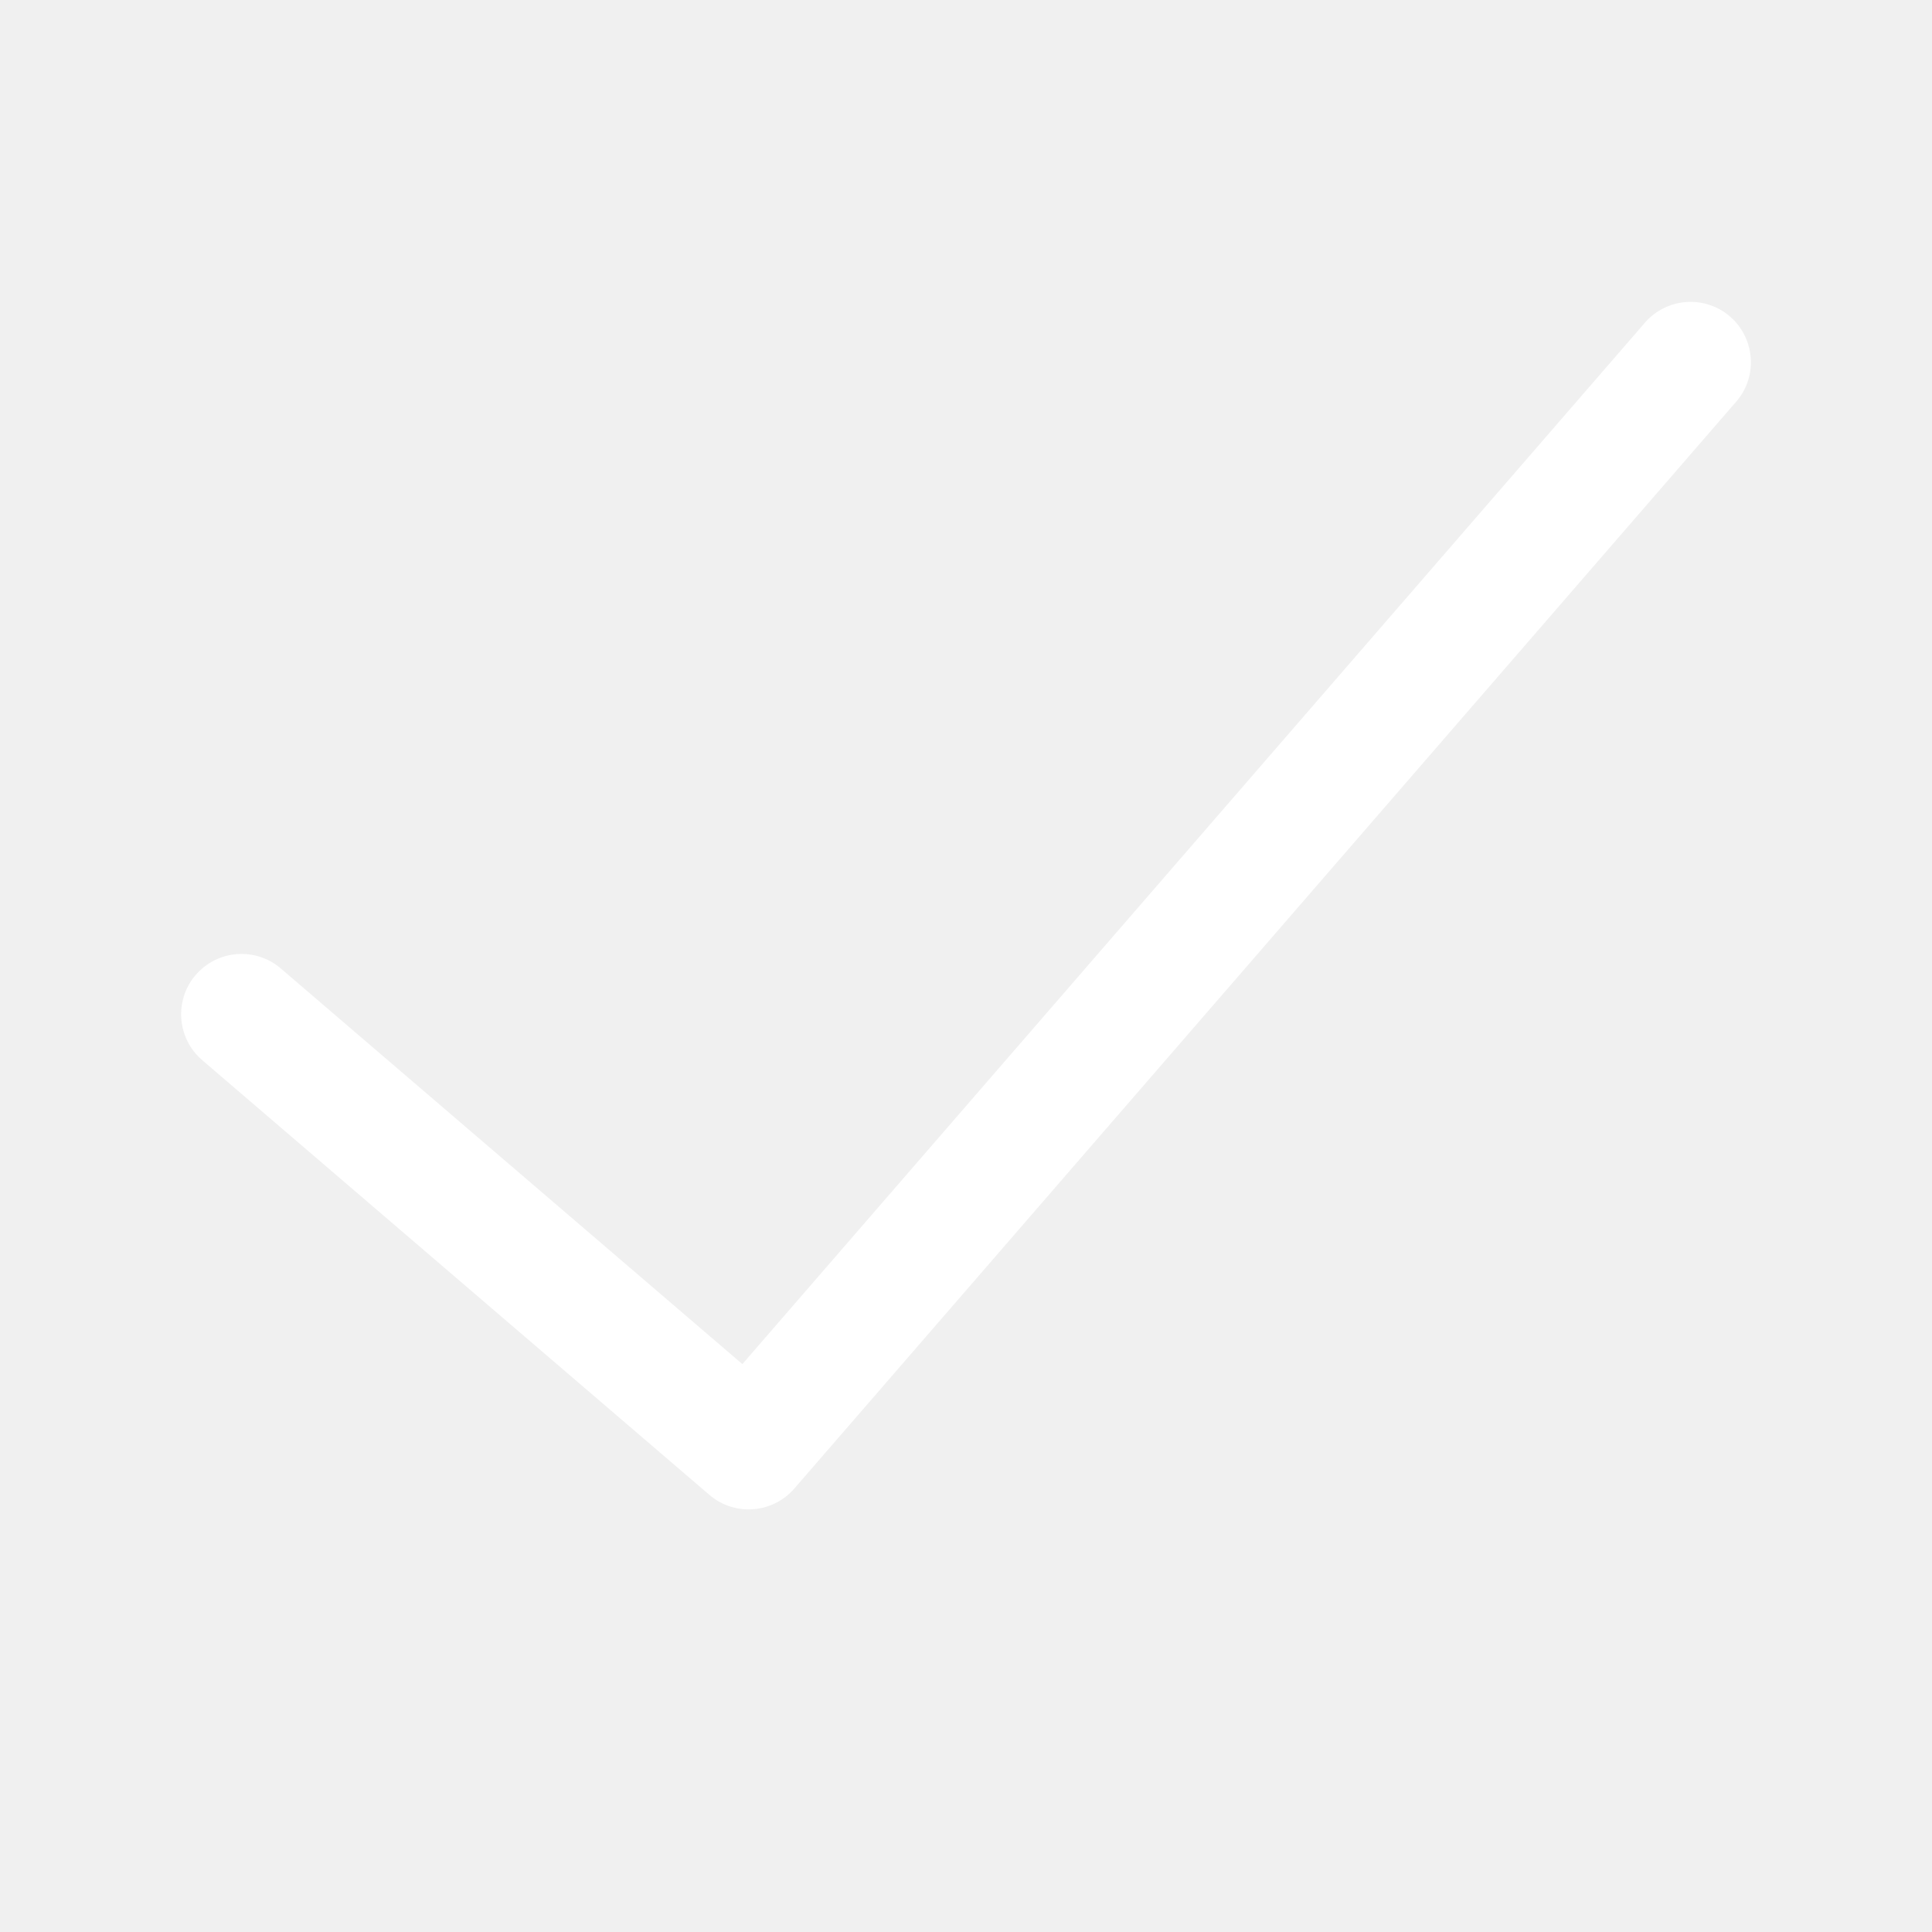
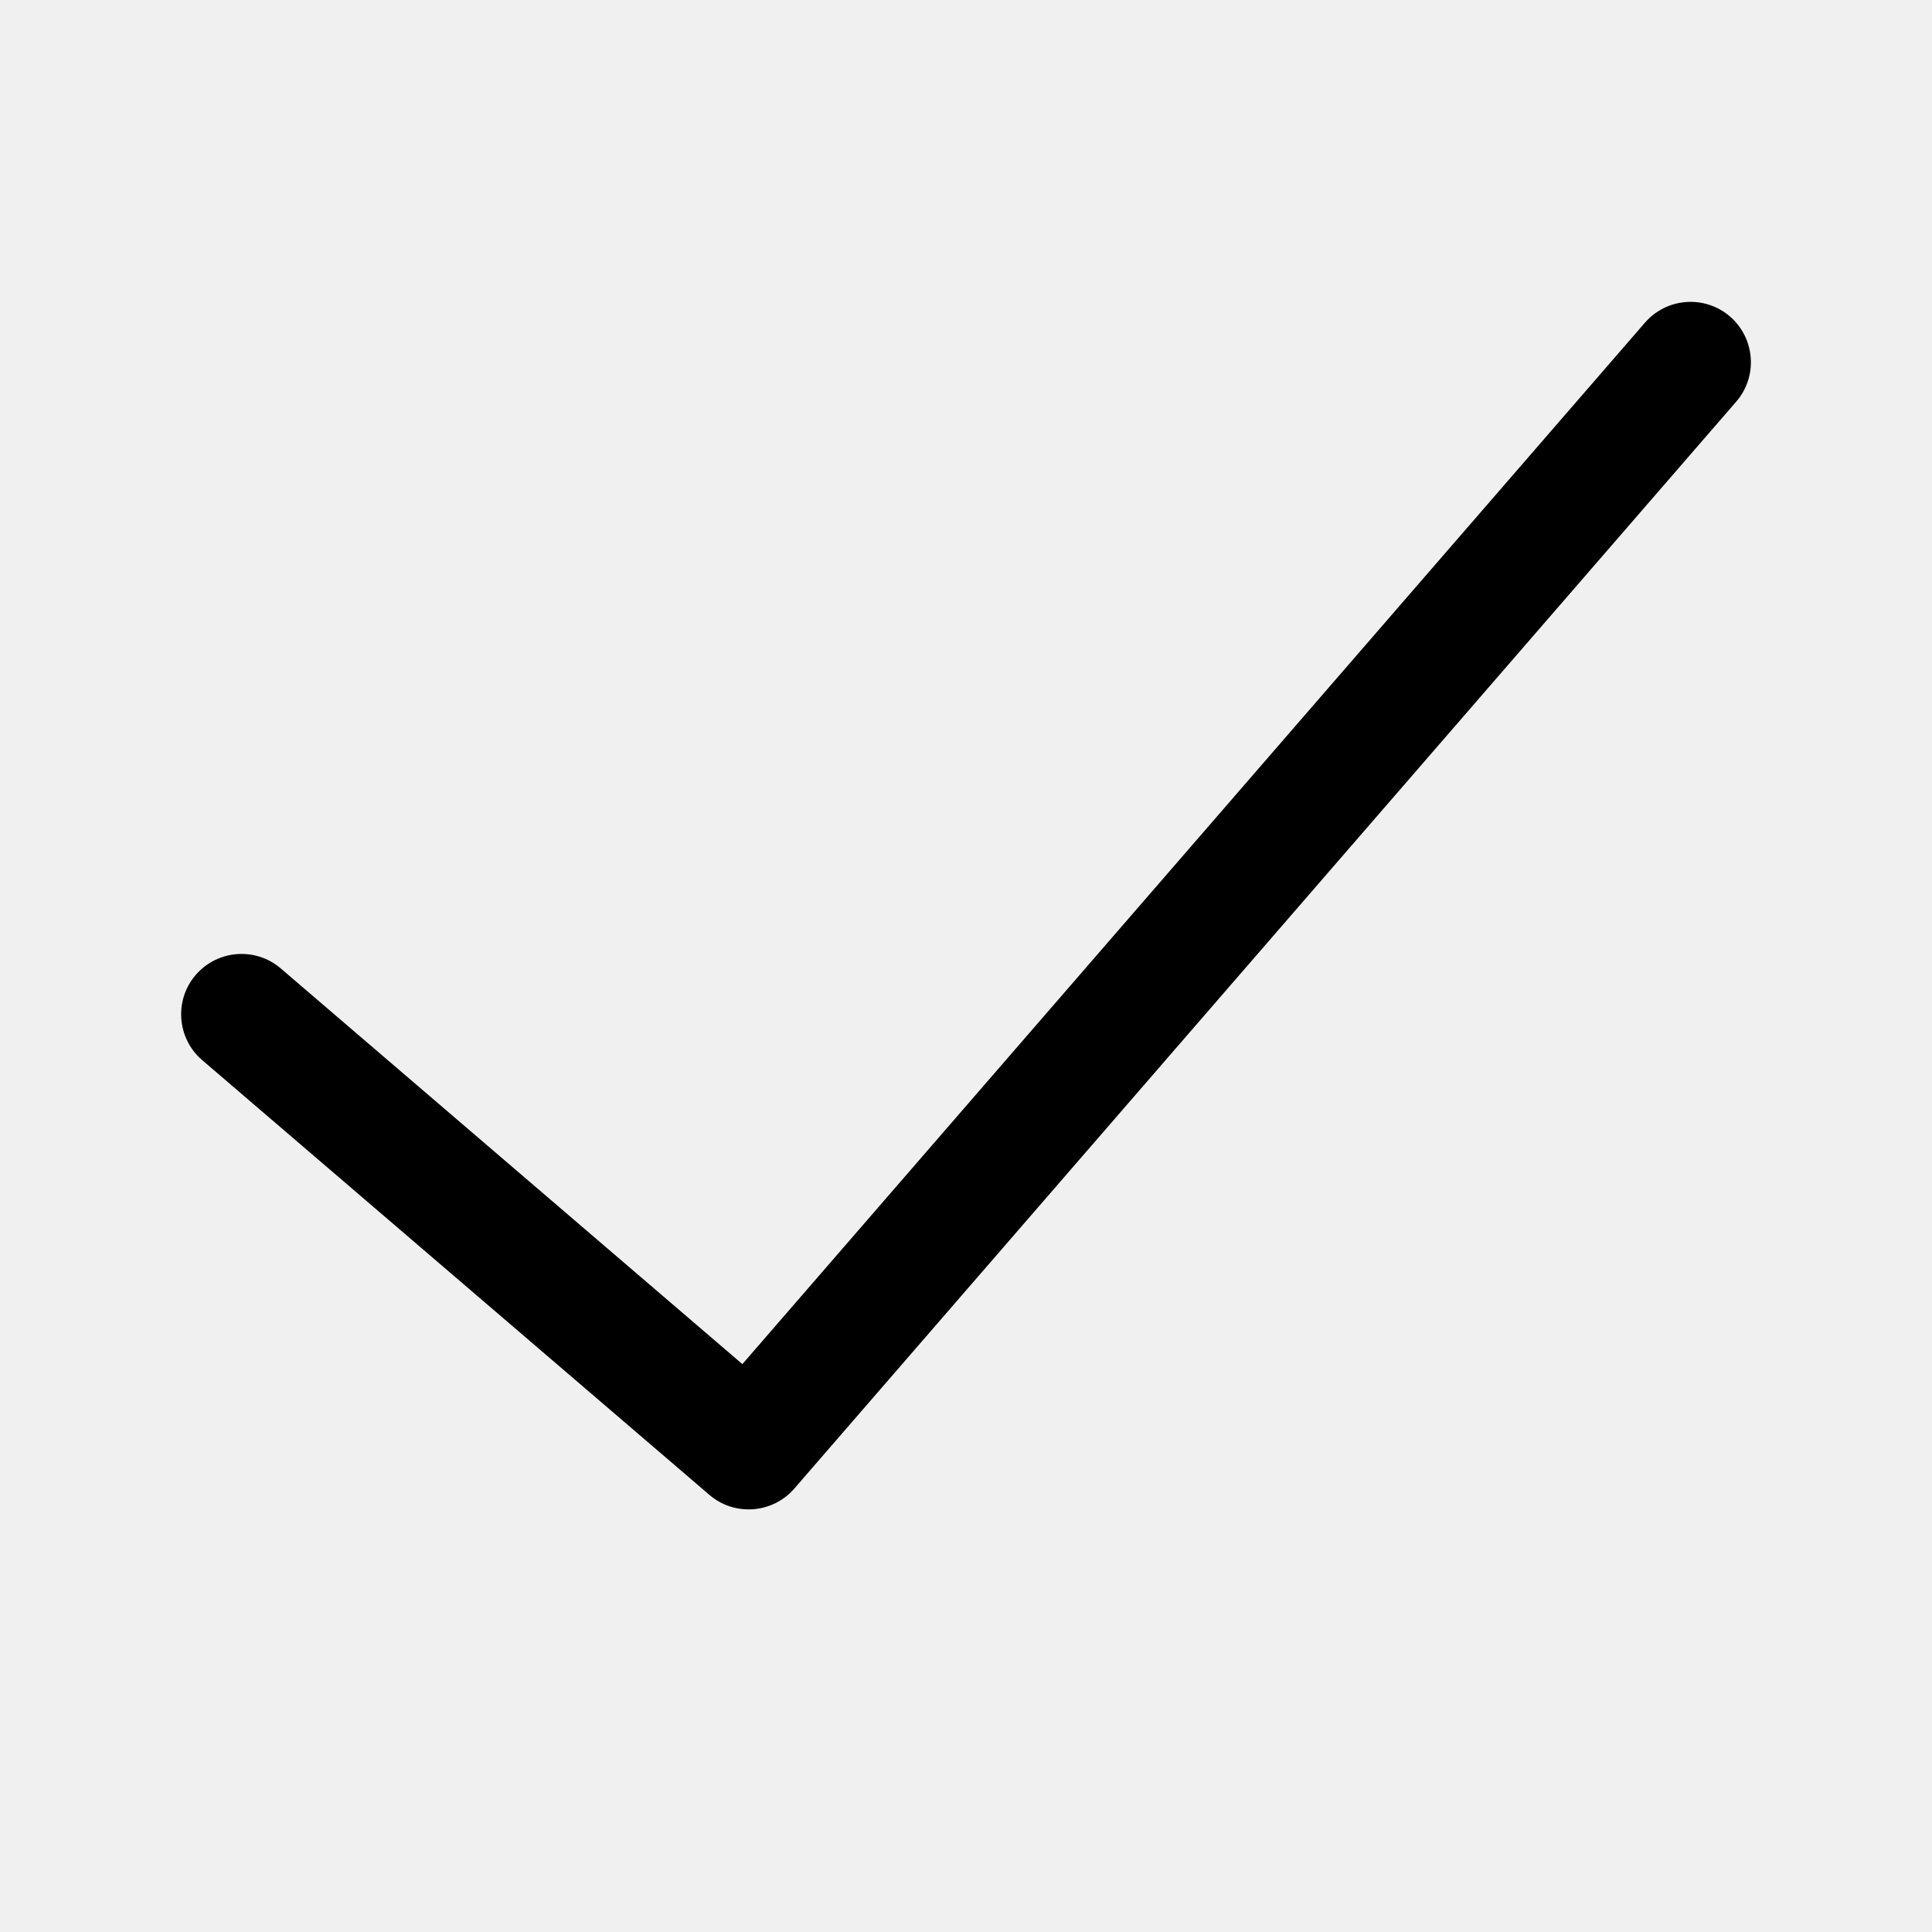
- <svg xmlns="http://www.w3.org/2000/svg" width="16" height="16" viewBox="0 0 16 16" fill="none">
-   <path fill-rule="evenodd" clip-rule="evenodd" d="M14.328 2.622C14.536 2.803 14.559 3.119 14.378 3.327L6.578 12.328C6.398 12.535 6.083 12.559 5.875 12.38L1.675 8.78C1.465 8.6 1.441 8.284 1.62 8.075C1.8 7.865 2.116 7.841 2.325 8.02L6.148 11.297L13.622 2.673C13.803 2.464 14.119 2.441 14.328 2.622Z" fill="white" />
+ <svg xmlns="http://www.w3.org/2000/svg" width="16" height="16" viewBox="0 0 16 16" fill="current">
+   <path fill-rule="evenodd" clip-rule="evenodd" d="M14.328 2.622C14.536 2.803 14.559 3.119 14.378 3.327L6.578 12.328C6.398 12.535 6.083 12.559 5.875 12.38L1.675 8.78C1.465 8.6 1.441 8.284 1.62 8.075C1.8 7.865 2.116 7.841 2.325 8.02L6.148 11.297L13.622 2.673C13.803 2.464 14.119 2.441 14.328 2.622Z" fill="current" />
</svg>
